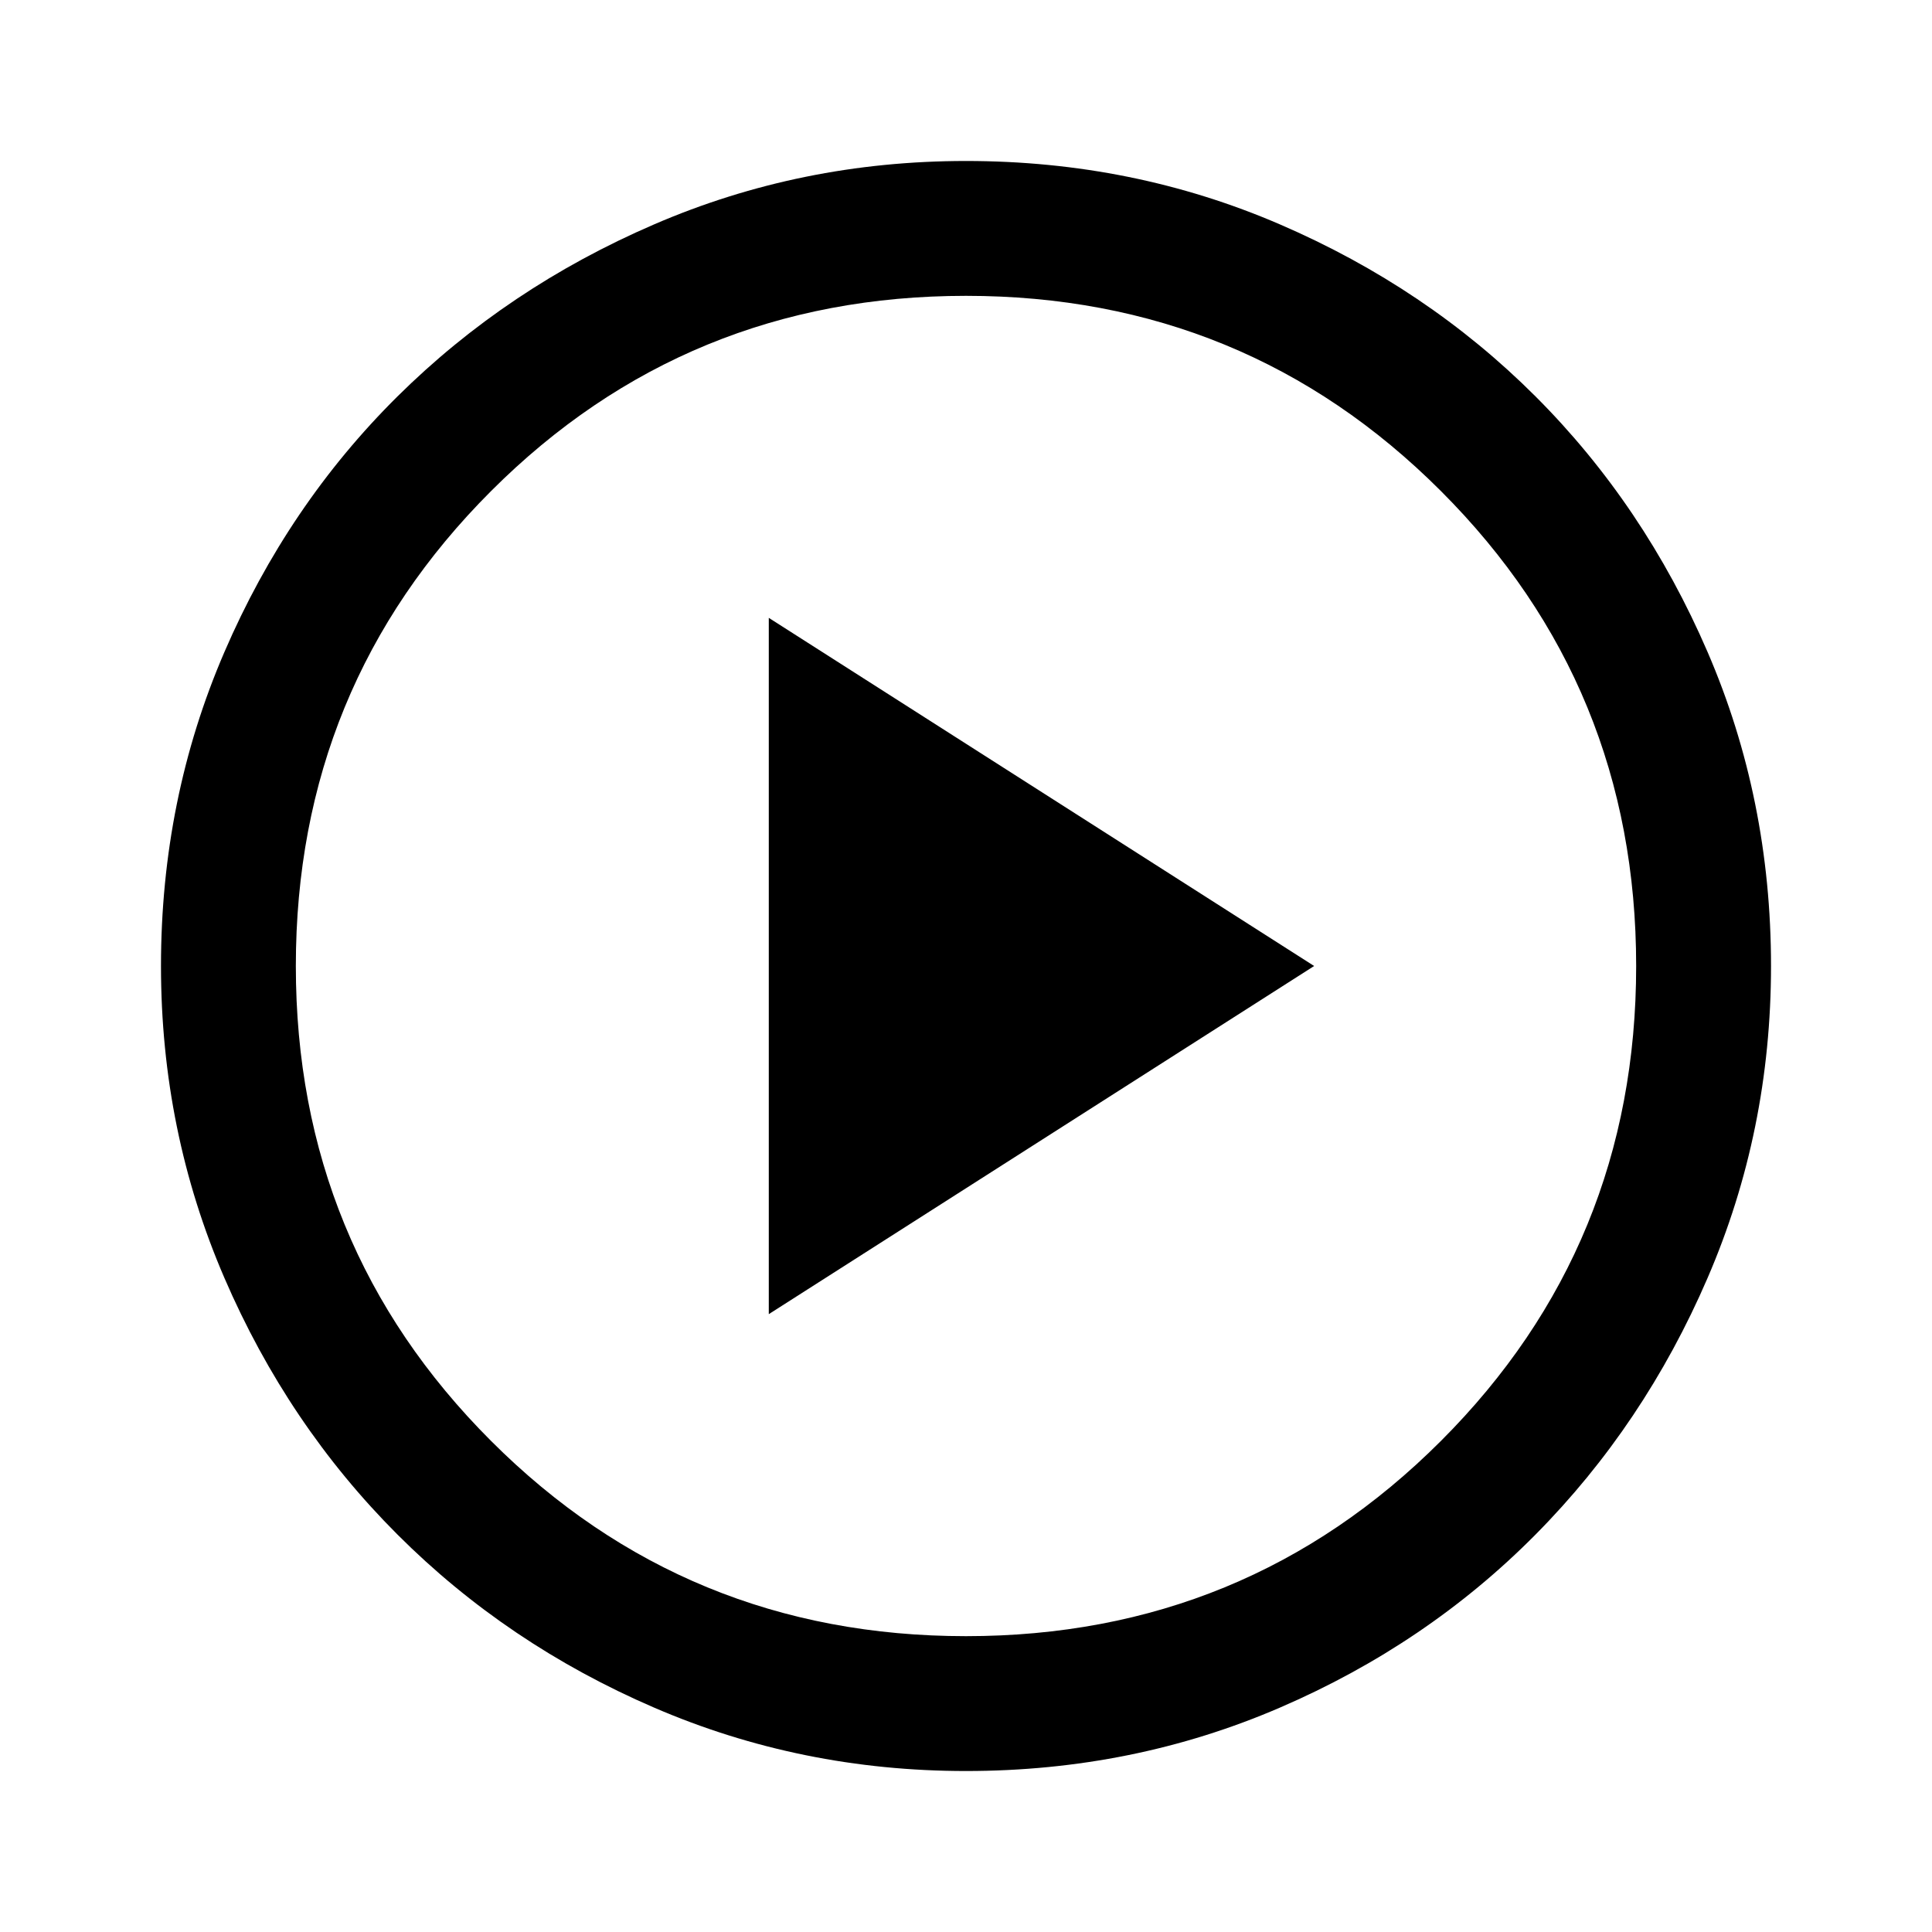
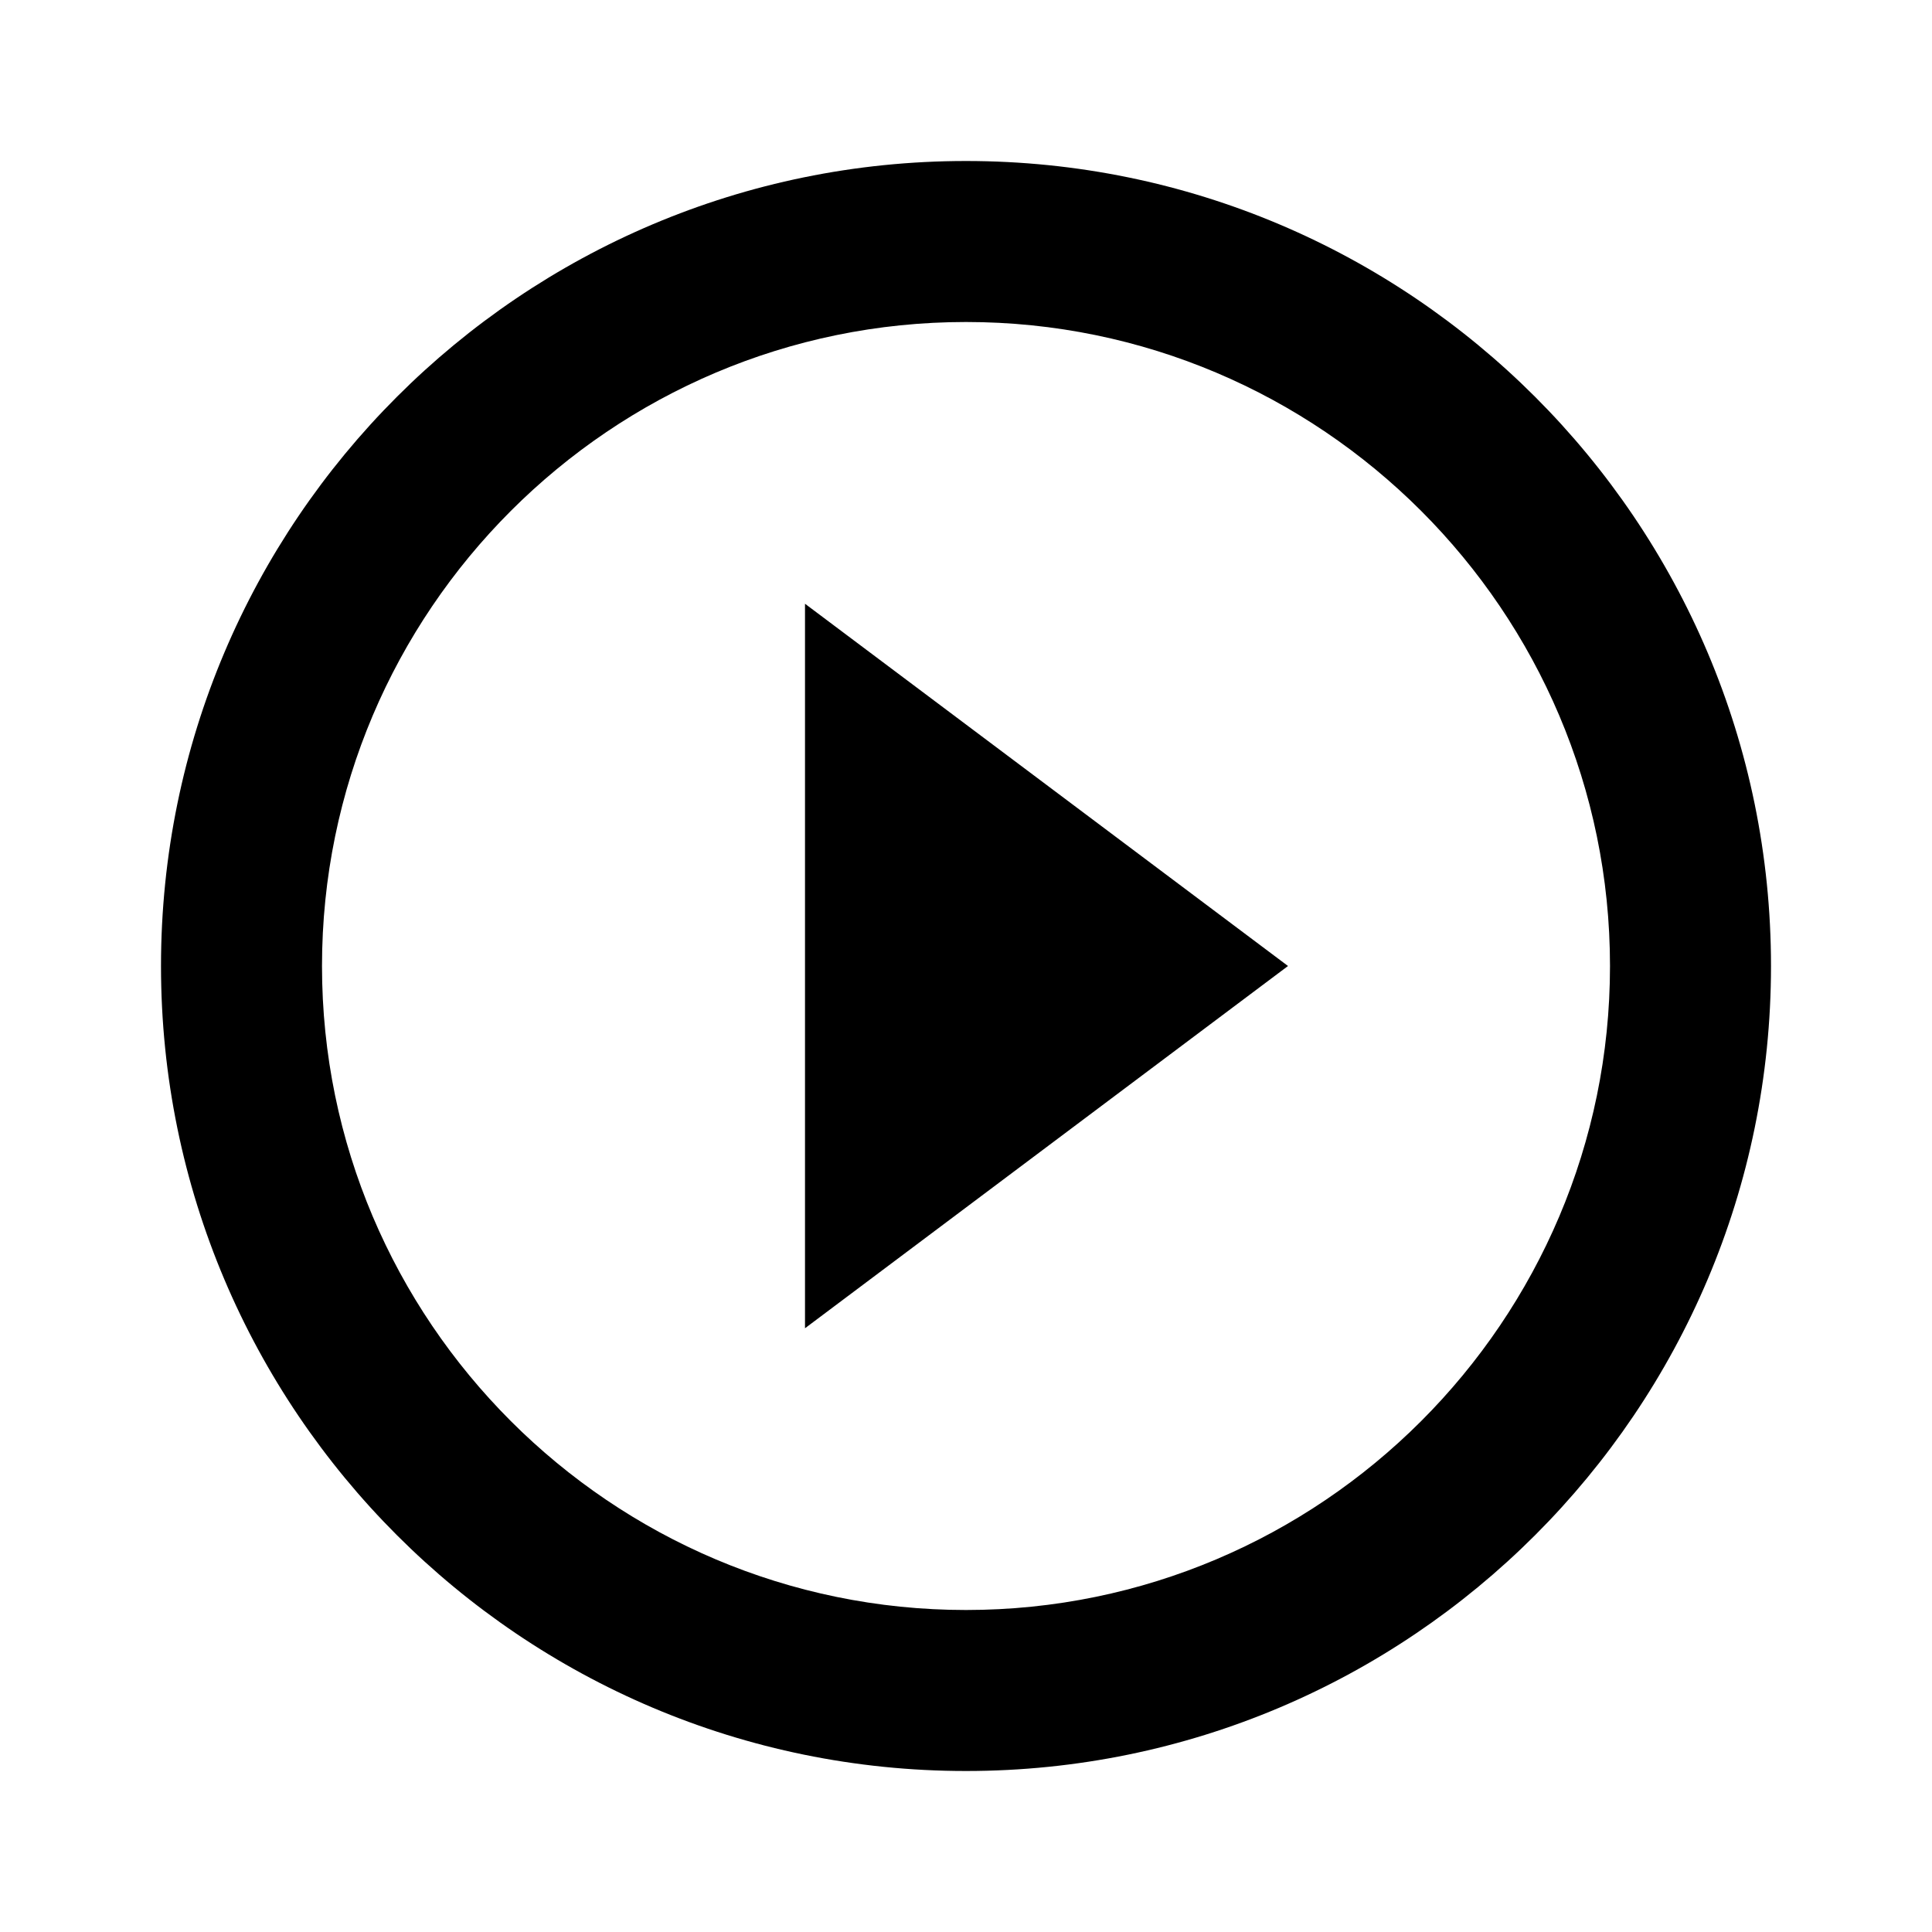
- <svg xmlns="http://www.w3.org/2000/svg" height="40" width="40">
-   <path d="M15.917 27.208 27.208 20l-11.291-7.208ZM20 36.667q-3.417 0-6.458-1.313-3.042-1.312-5.313-3.583t-3.583-5.313Q3.333 23.417 3.333 20q0-3.458 1.313-6.5 1.312-3.042 3.583-5.292t5.313-3.562Q16.583 3.333 20 3.333q3.458 0 6.5 1.313 3.042 1.312 5.292 3.562t3.562 5.292q1.313 3.042 1.313 6.5 0 3.417-1.313 6.458-1.312 3.042-3.562 5.313T26.5 35.354q-3.042 1.313-6.5 1.313Zm0-2.792q5.792 0 9.833-4.042 4.042-4.041 4.042-9.833t-4.042-9.833Q25.792 6.125 20 6.125t-9.833 4.042Q6.125 14.208 6.125 20t4.042 9.833q4.041 4.042 9.833 4.042ZM20 20Z" />
+ <svg xmlns="http://www.w3.org/2000/svg" height="24" viewBox="0 0 24 24" width="24">
+   <path d="M0 0h24v24H0z" fill="none" />
+   <path d="M10 16.5l6-4.5-6-4.5v9zM12 2C6.48 2 2 6.48 2 12s4.48 10 10 10 10-4.48 10-10S17.52 2 12 2zm0 18c-4.41 0-8-3.59-8-8s3.59-8 8-8 8 3.59 8 8-3.59 8-8 8z" />
</svg>
